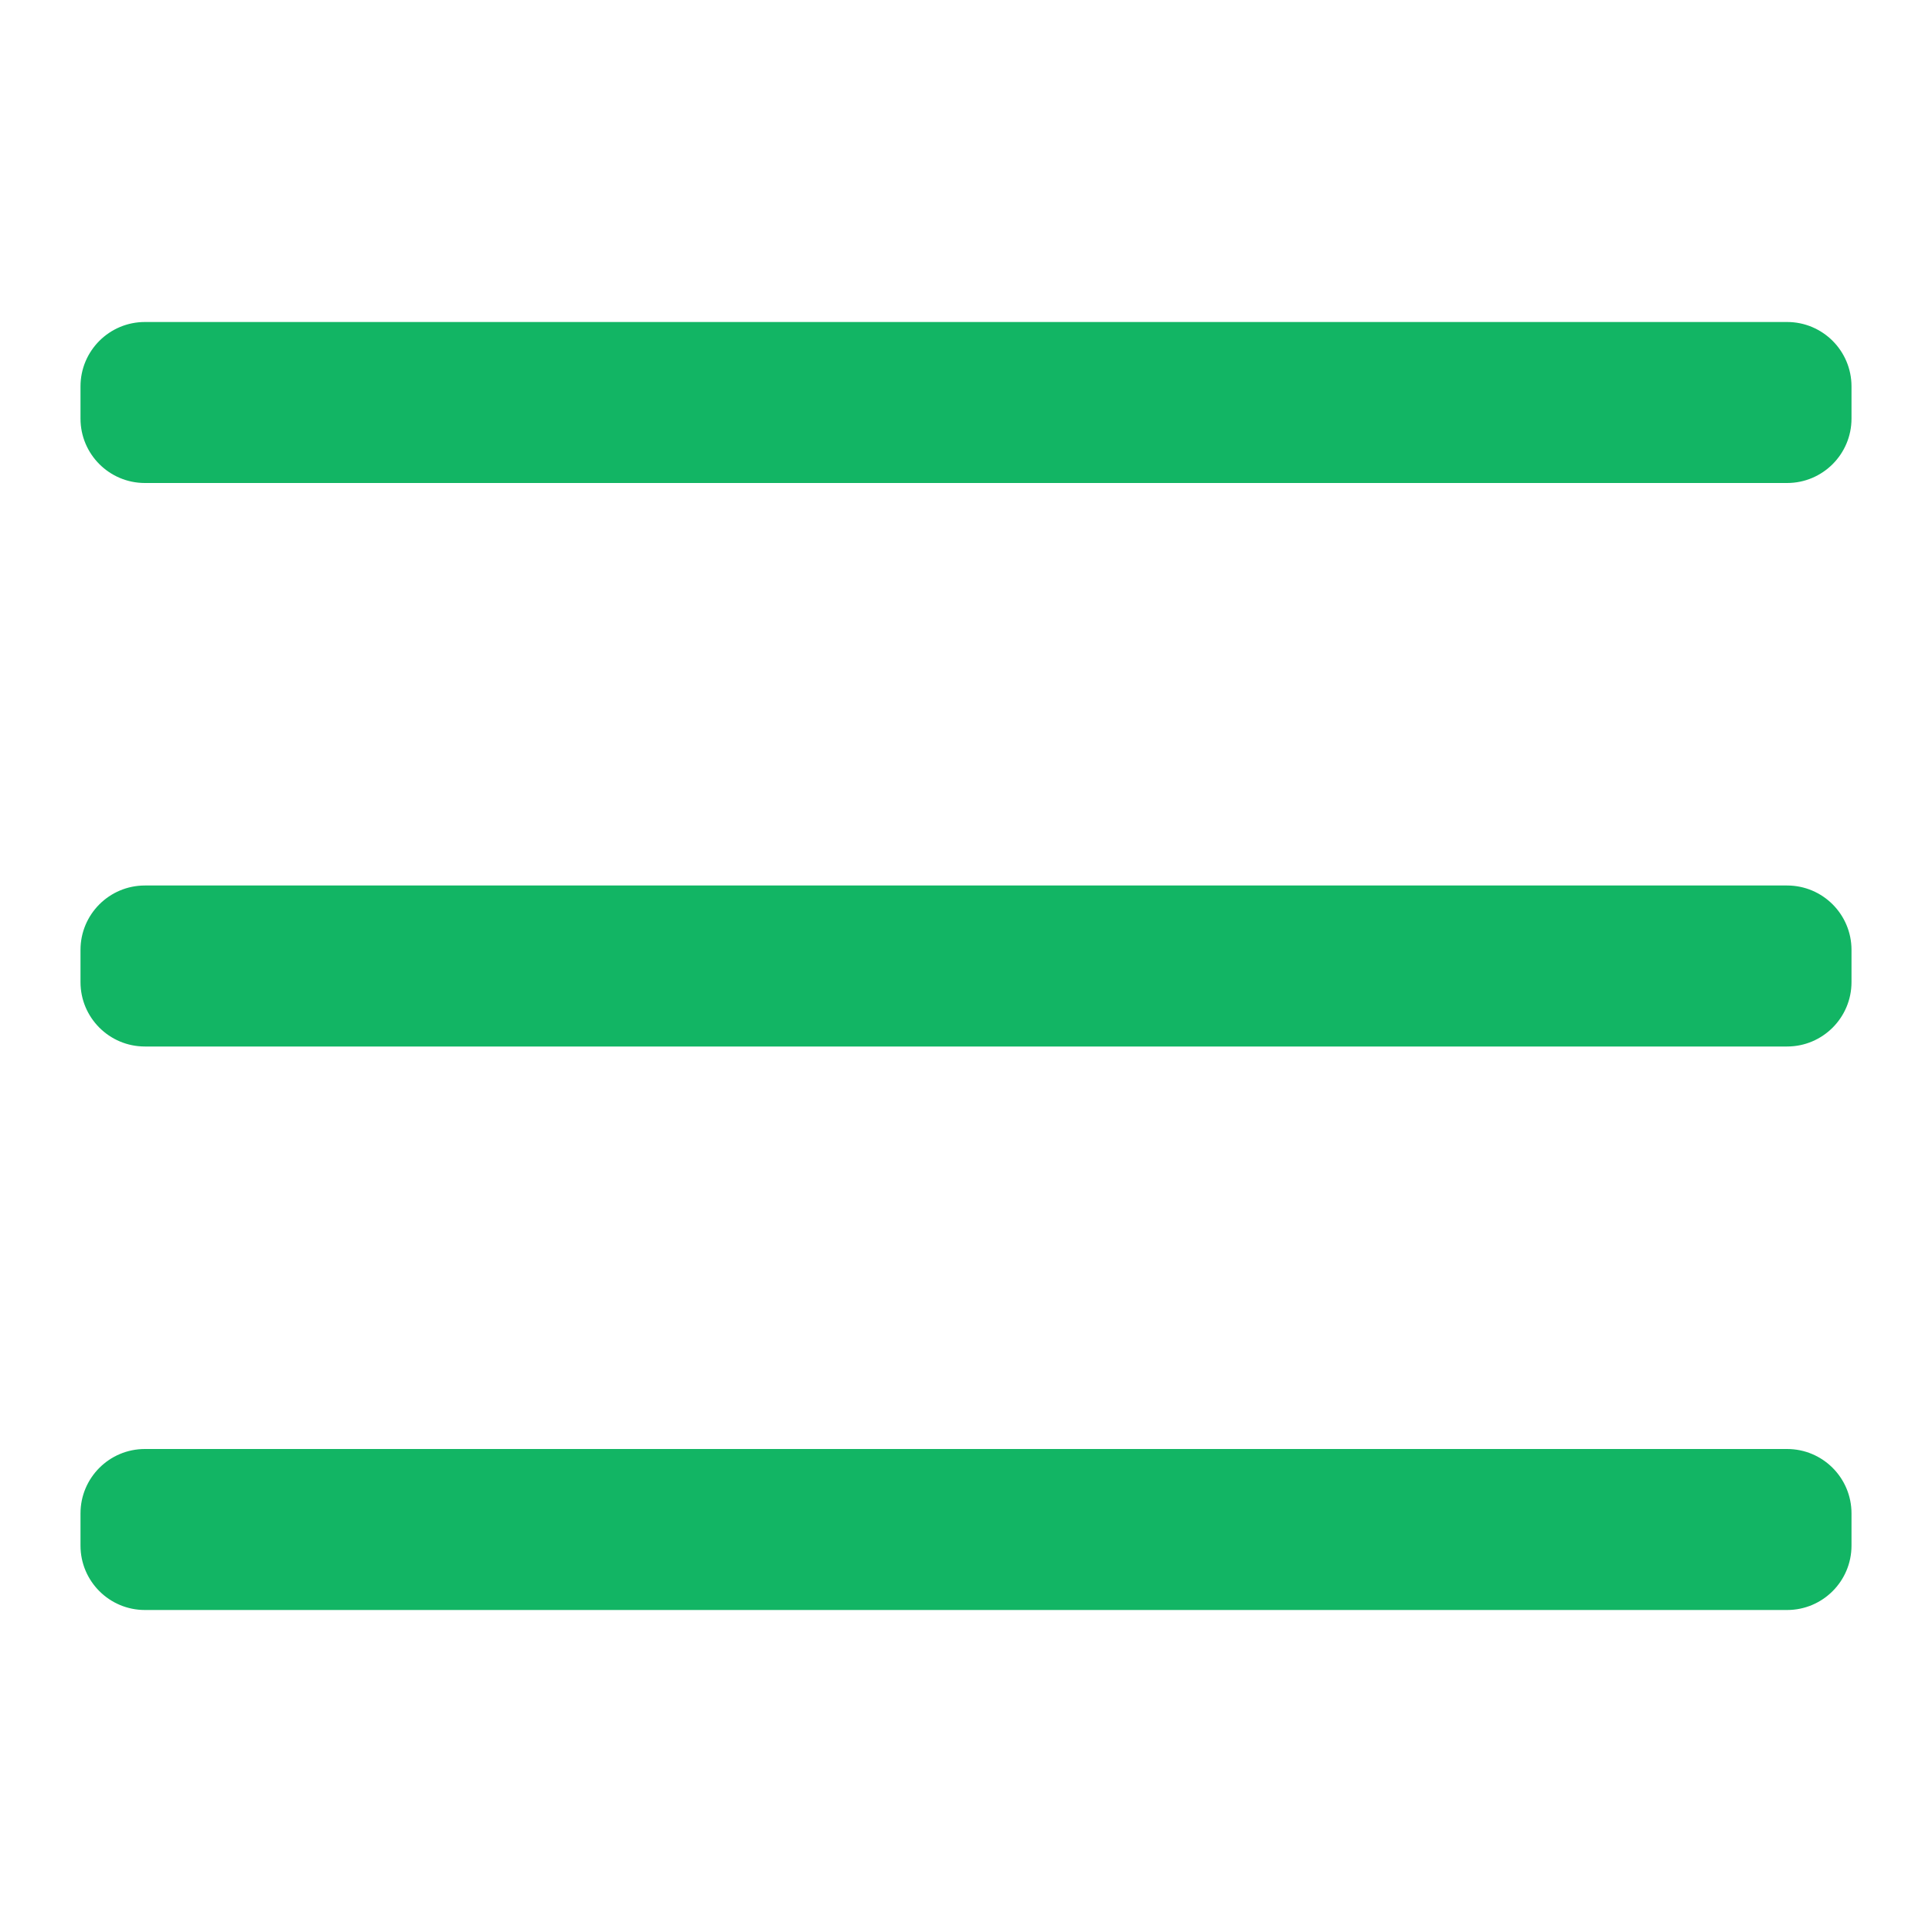
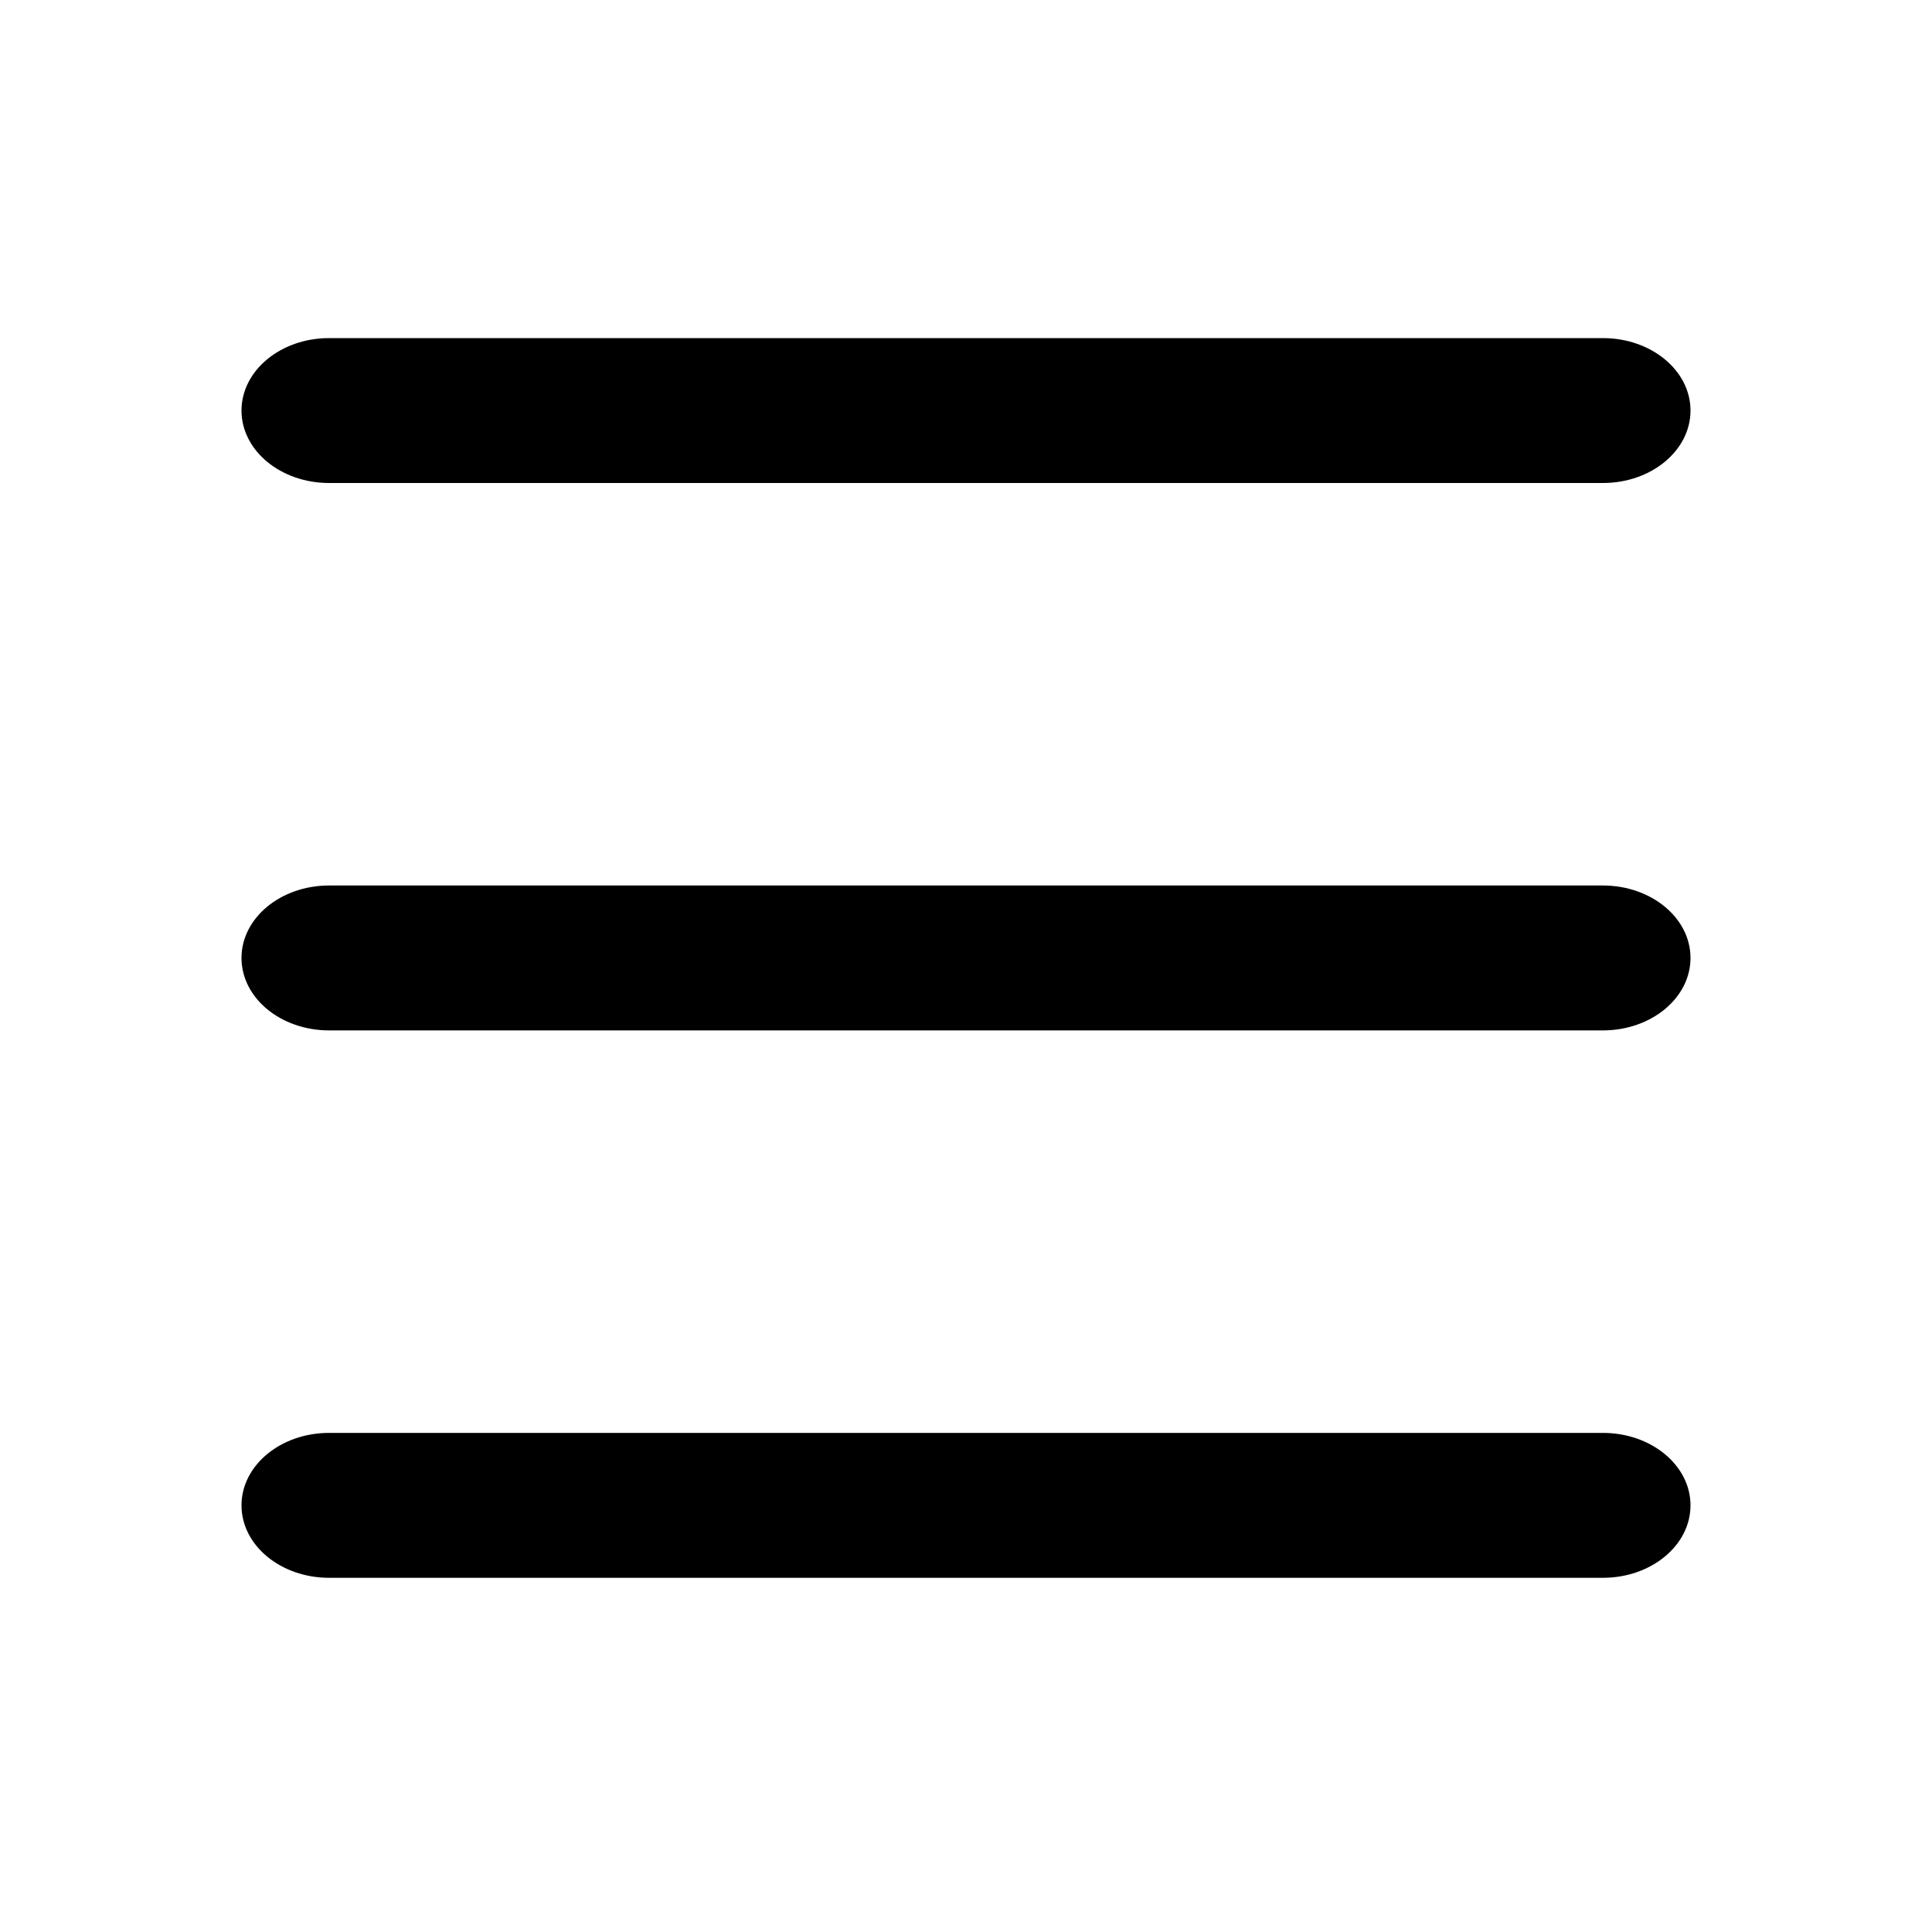
- <svg xmlns="http://www.w3.org/2000/svg" width="24" height="24" fill="#12B564" viewBox="0 0 24 18">
-   <rect x="1" y="1" width="22" height="2" rx="0.8" />
-   <rect x="1" y="8" width="22" height="2" rx="0.8" />
-   <rect x="1" y="15" width="22" height="2" rx="0.8" />
+ <svg xmlns="http://www.w3.org/2000/svg" viewBox="0 0 24 24">
+   <path fill-rule="evenodd" clip-rule="evenodd" d="M4.088 4.2C3.487 4.2 3 4.603 3 5.1C3 5.597 3.487 6 4.088 6H19.912C20.513 6 21 5.597 21 5.1C21 4.603 20.513 4.2 19.912 4.2H4.088ZM3 11.9C3 11.403 3.487 11 4.088 11H19.912C20.513 11 21 11.403 21 11.9C21 12.397 20.513 12.8 19.912 12.8H4.088C3.487 12.8 3 12.397 3 11.9ZM3 18.7C3 18.203 3.487 17.8 4.088 17.8H19.912C20.513 17.8 21 18.203 21 18.7C21 19.197 20.513 19.6 19.912 19.6H4.088C3.487 19.6 3 19.197 3 18.7Z" />
</svg>
